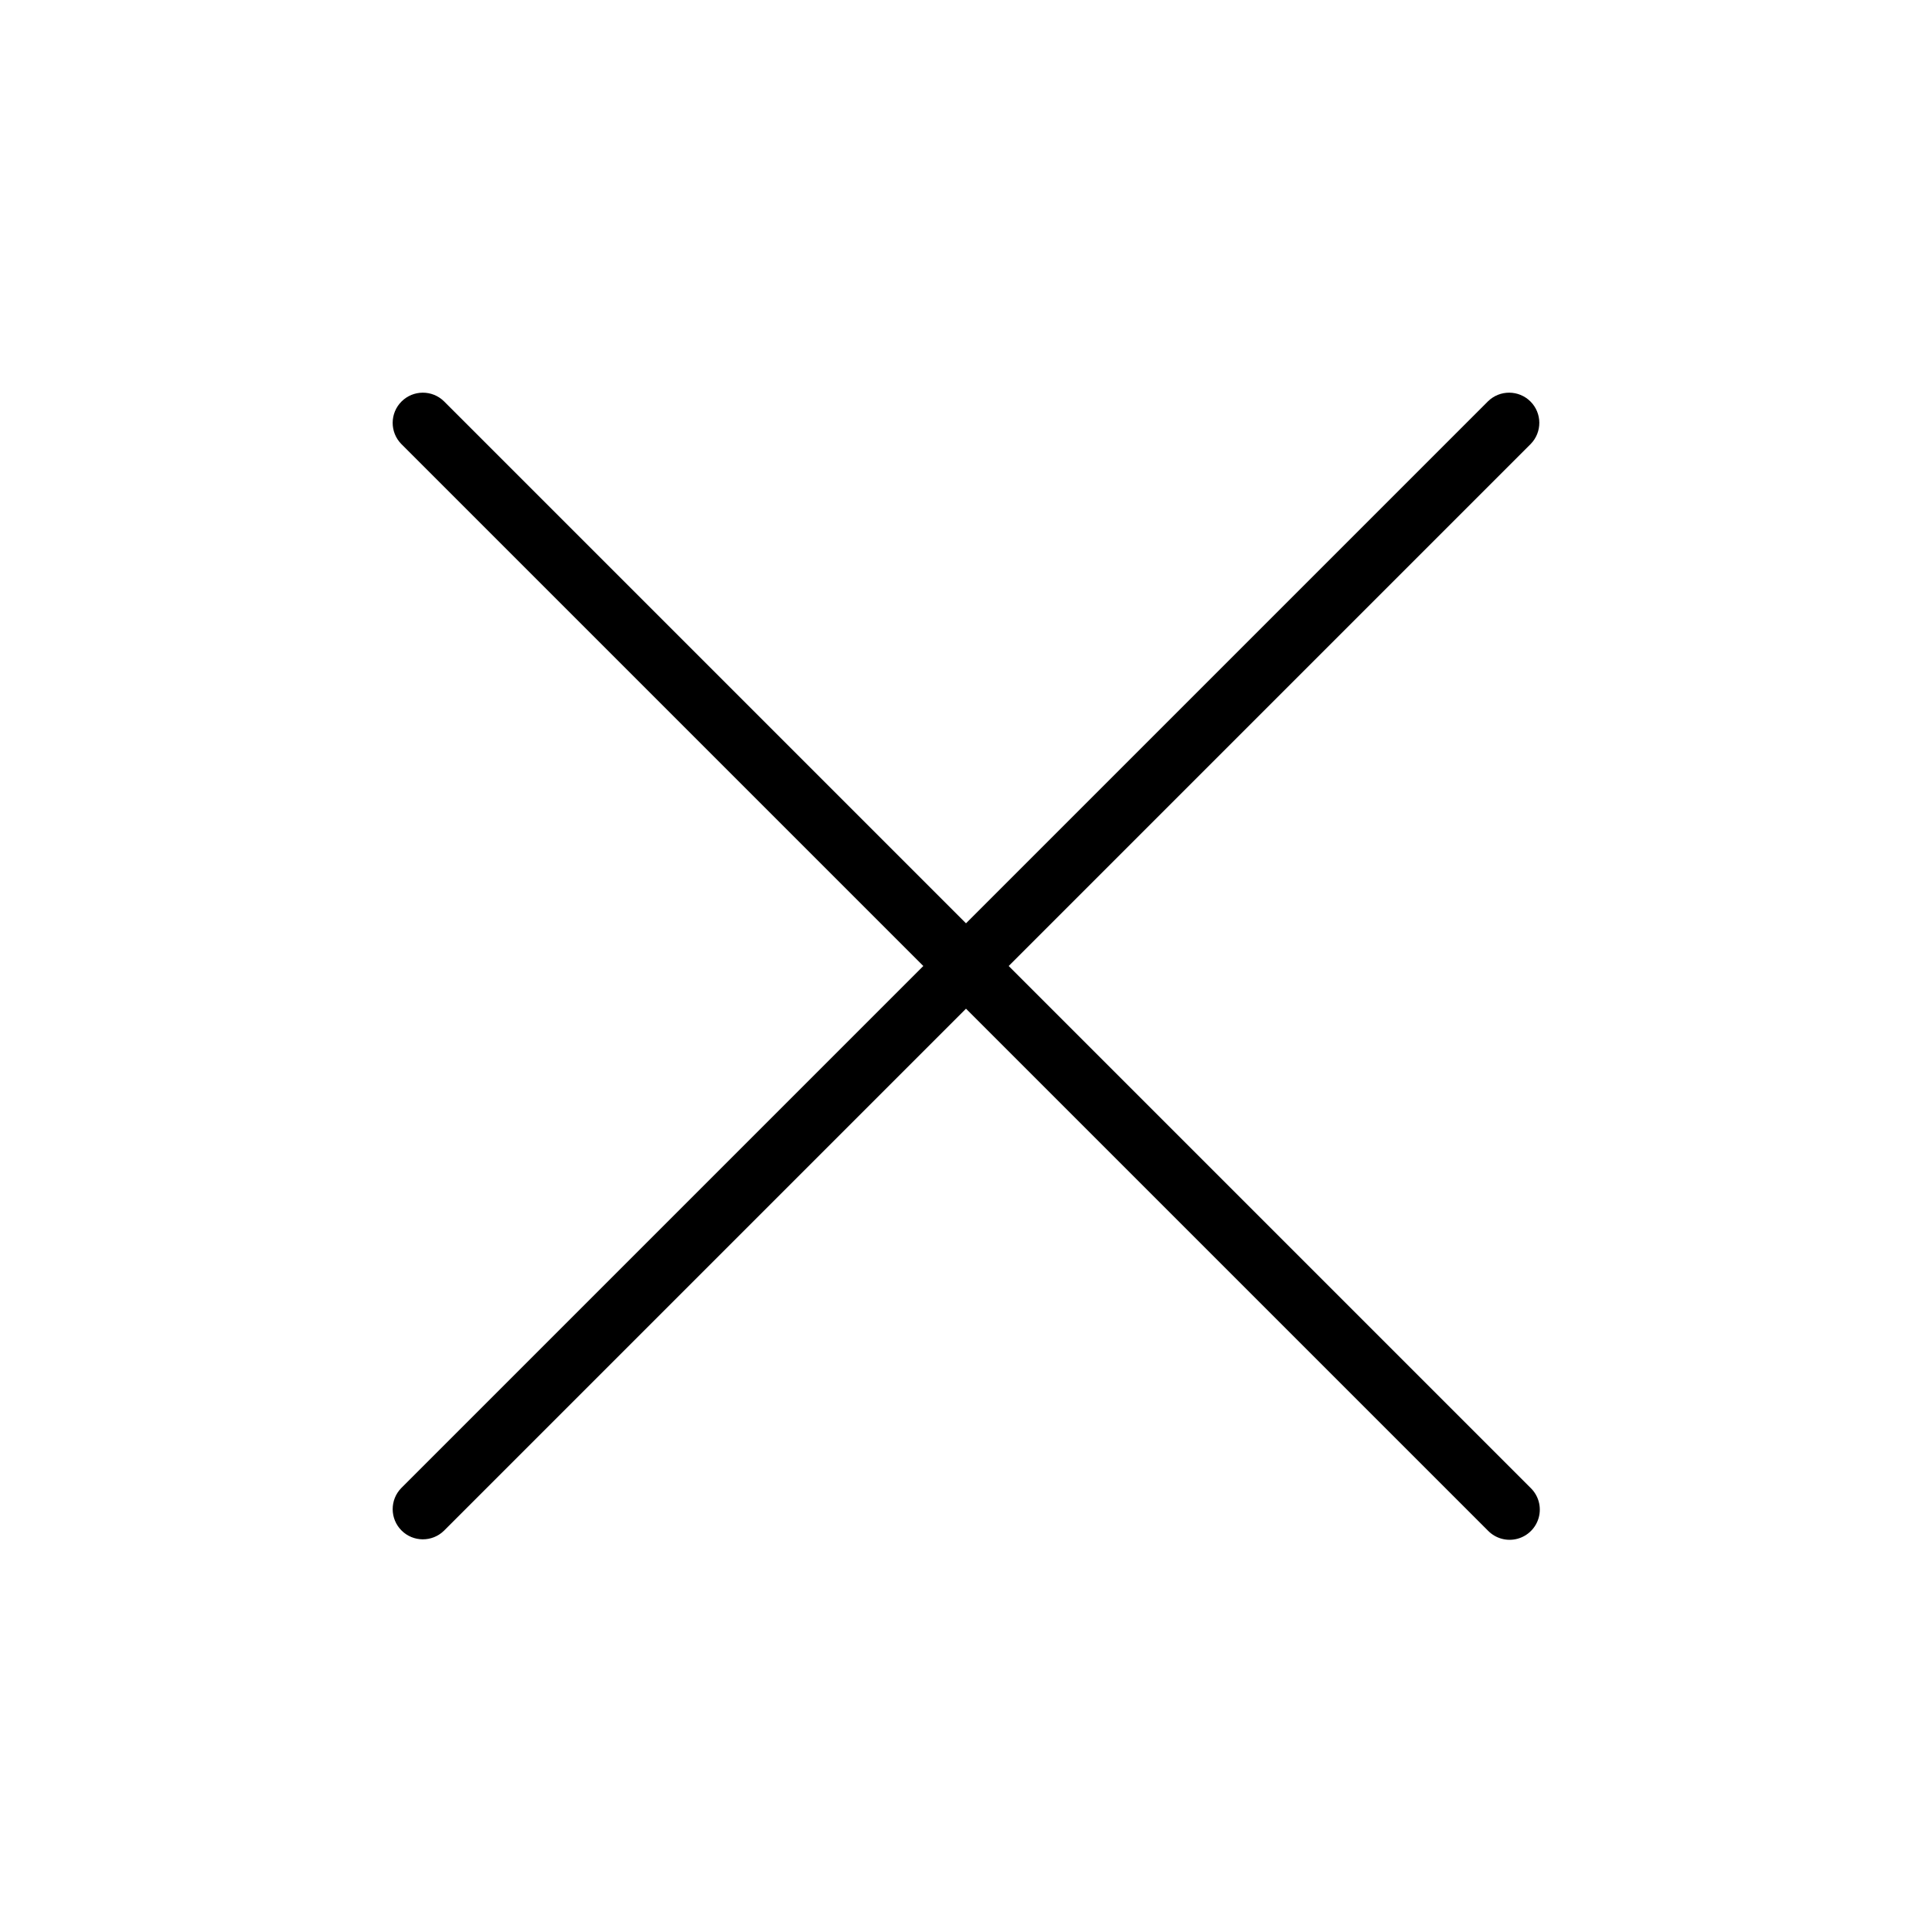
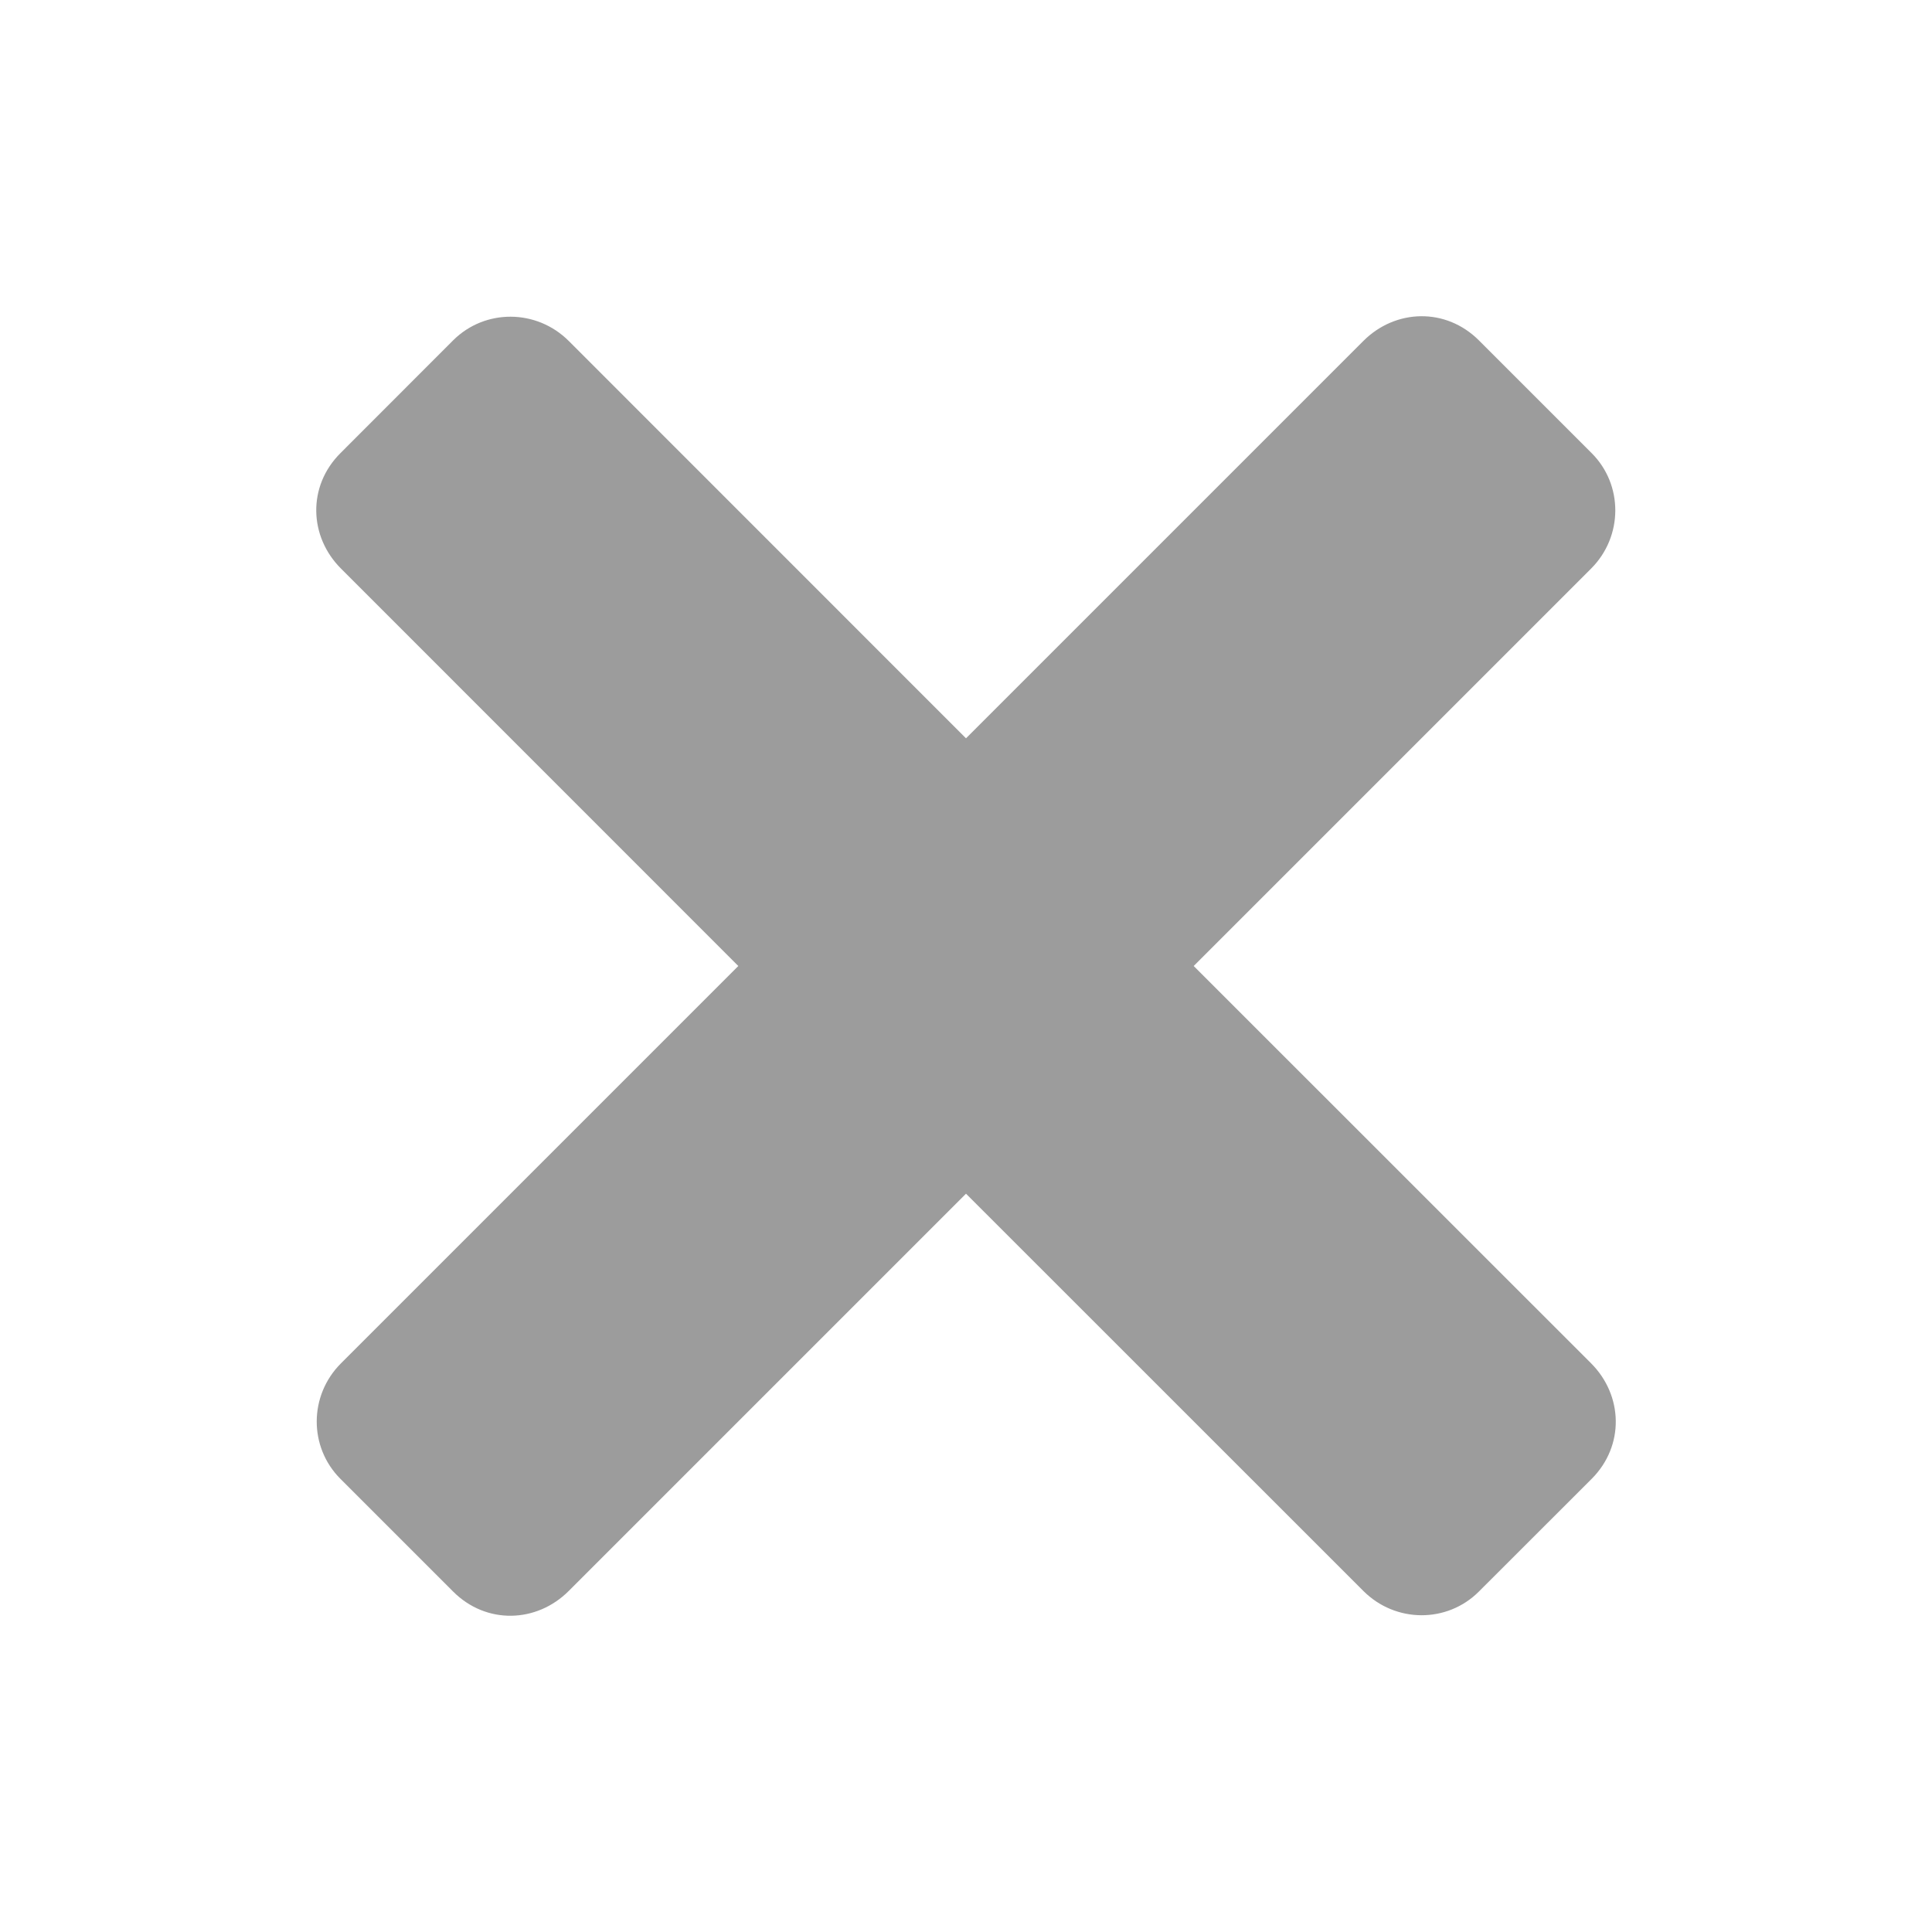
- <svg xmlns="http://www.w3.org/2000/svg" fill="#000000" width="800px" height="800px" viewBox="0 0 256 256" id="Flat">
-   <path d="M202.829,197.172a4,4,0,1,1-5.657,5.656L128,133.657,58.829,202.828a4,4,0,0,1-5.657-5.656L122.343,128,53.171,58.828a4,4,0,0,1,5.657-5.656L128,122.343l69.171-69.171a4,4,0,0,1,5.657,5.656L133.657,128Z" />
+ <svg xmlns="http://www.w3.org/2000/svg" width="20" height="20" viewBox="0 0 20 20" fill="none">
+   <path fill-rule="evenodd" clip-rule="evenodd" d="M12.357 10L16.471 5.886C16.803 5.554 16.805 5.019 16.477 4.691L15.309 3.523C14.966 3.181 14.445 3.198 14.114 3.529L10 7.643L5.887 3.529C5.554 3.197 5.02 3.195 4.691 3.523L3.524 4.691C3.181 5.033 3.198 5.555 3.53 5.886L7.643 10L3.53 14.113C3.197 14.445 3.195 14.98 3.524 15.309L4.691 16.476C5.034 16.819 5.555 16.802 5.887 16.47L10 12.357L14.114 16.47C14.446 16.802 14.98 16.805 15.309 16.476L16.477 15.309C16.819 14.966 16.802 14.445 16.471 14.113L12.357 10Z" fill="#9C9C9C" />
</svg>
